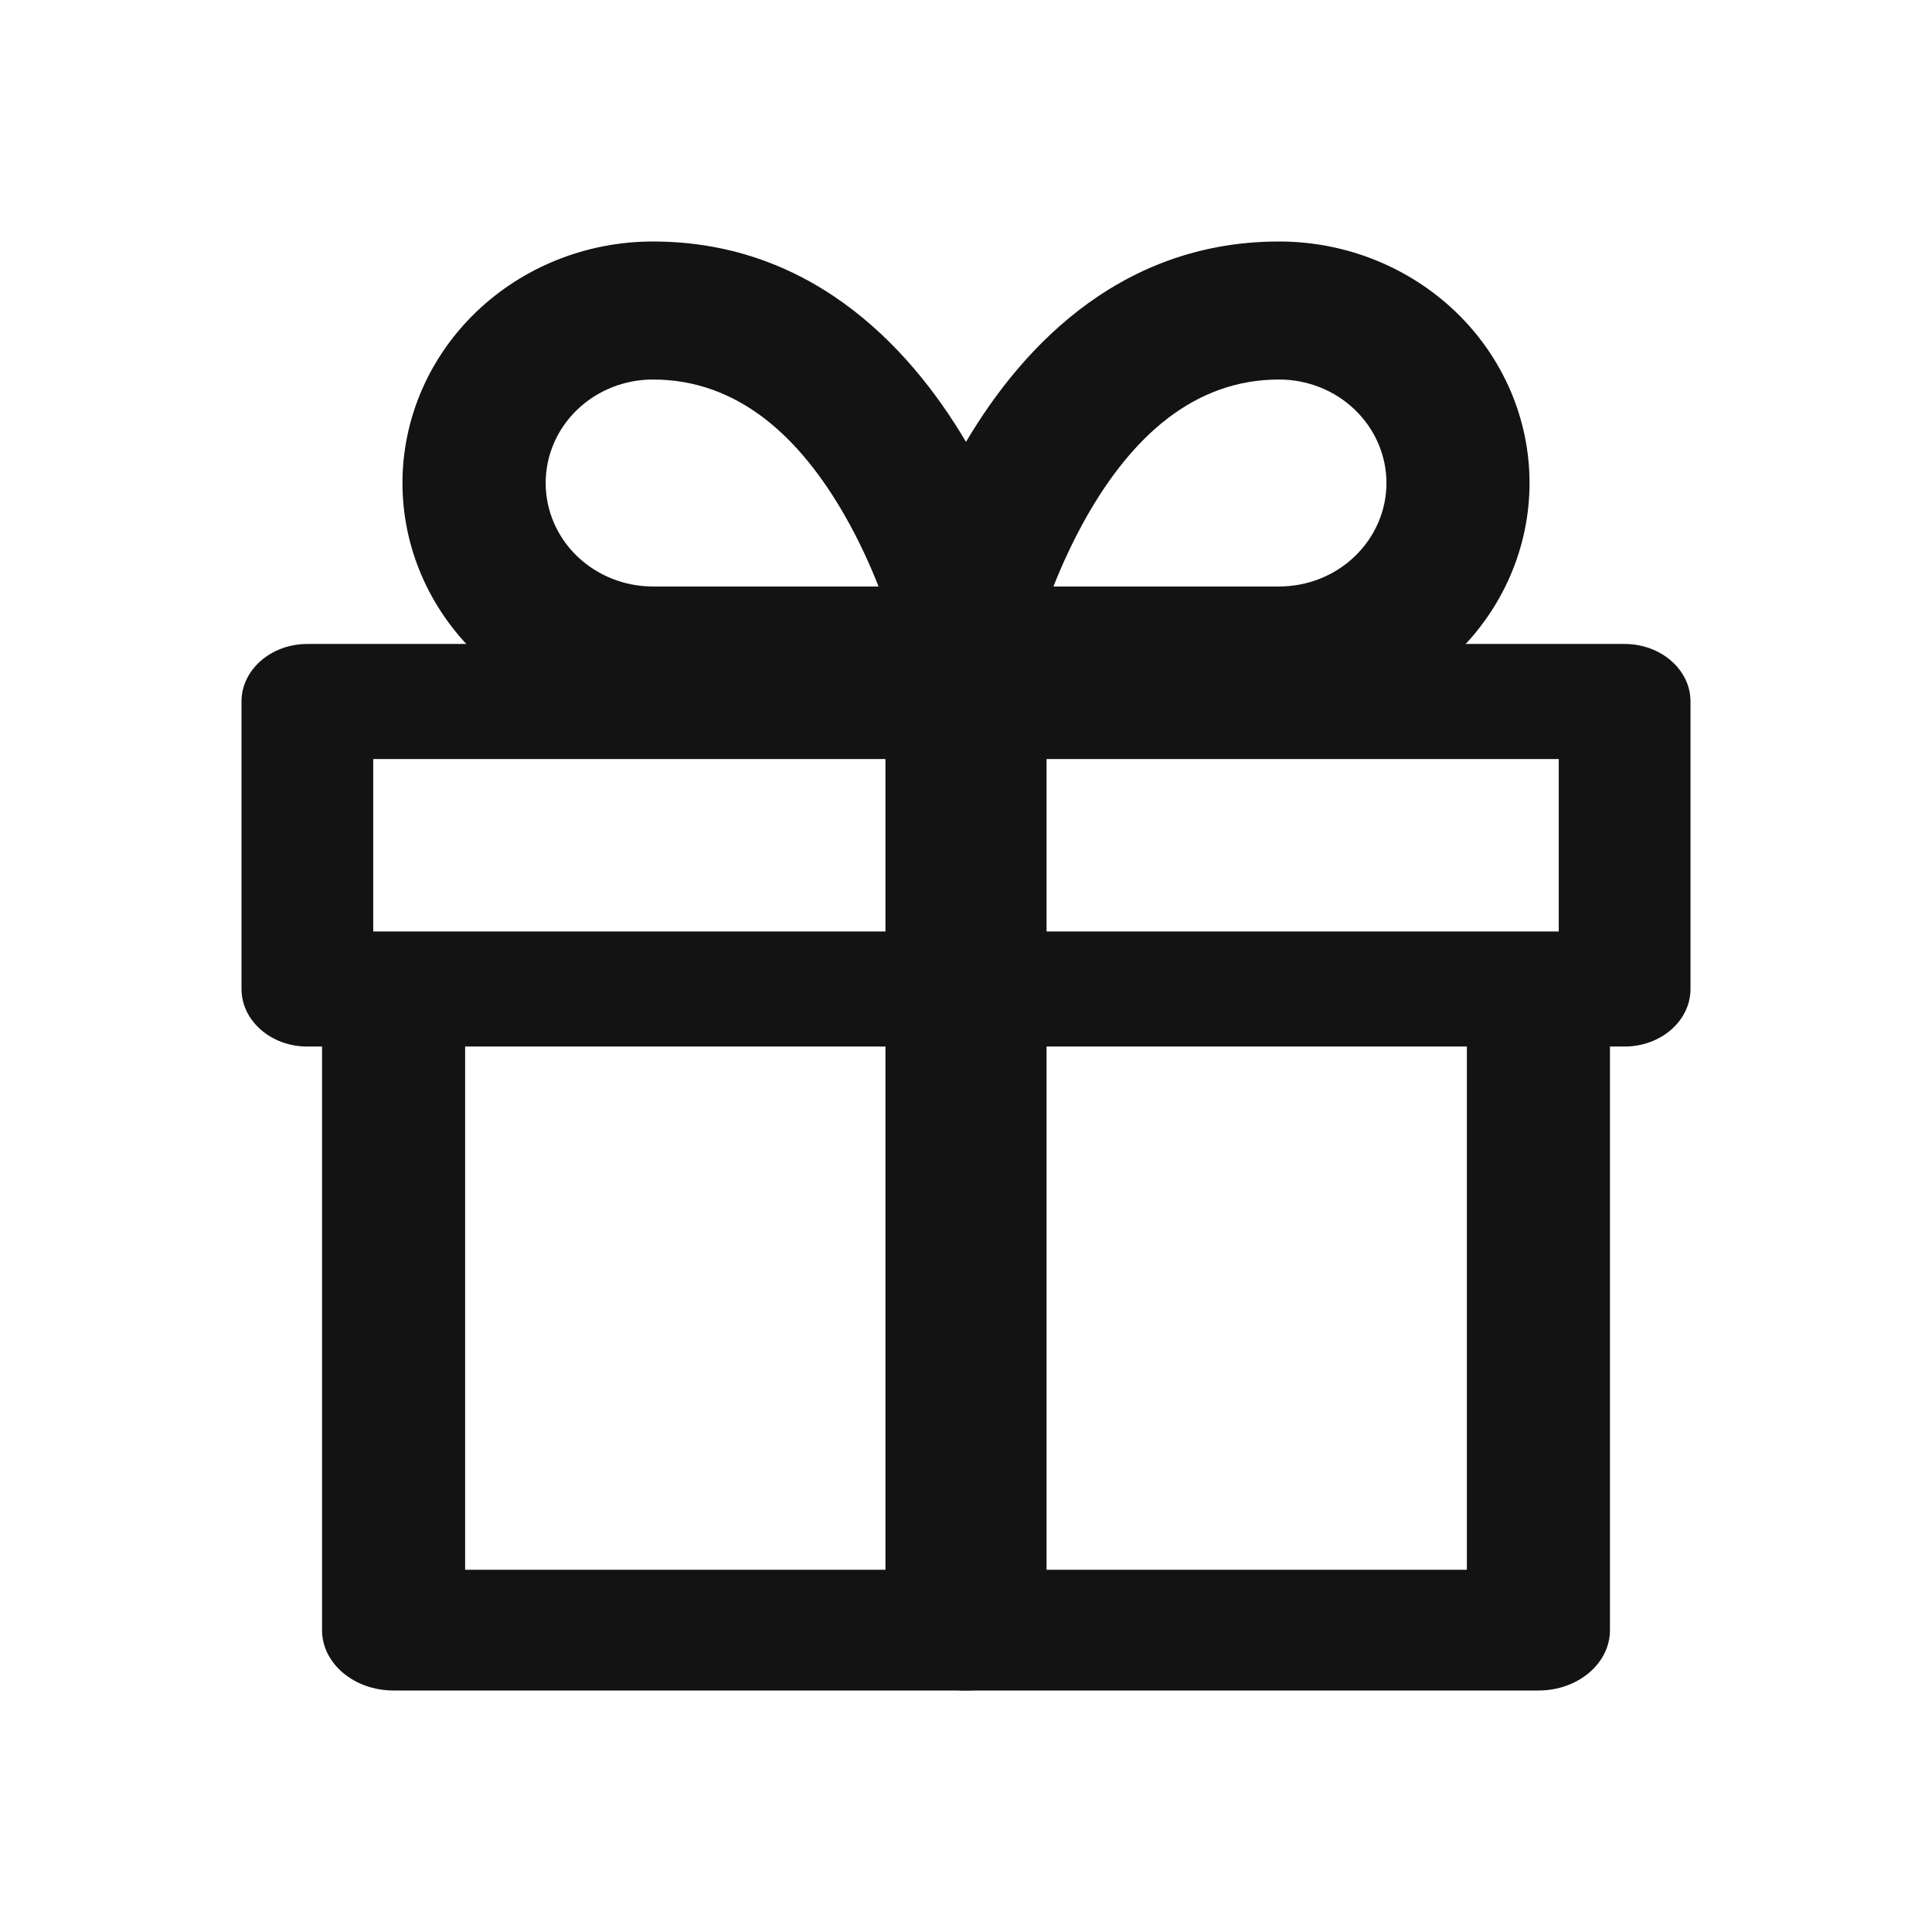
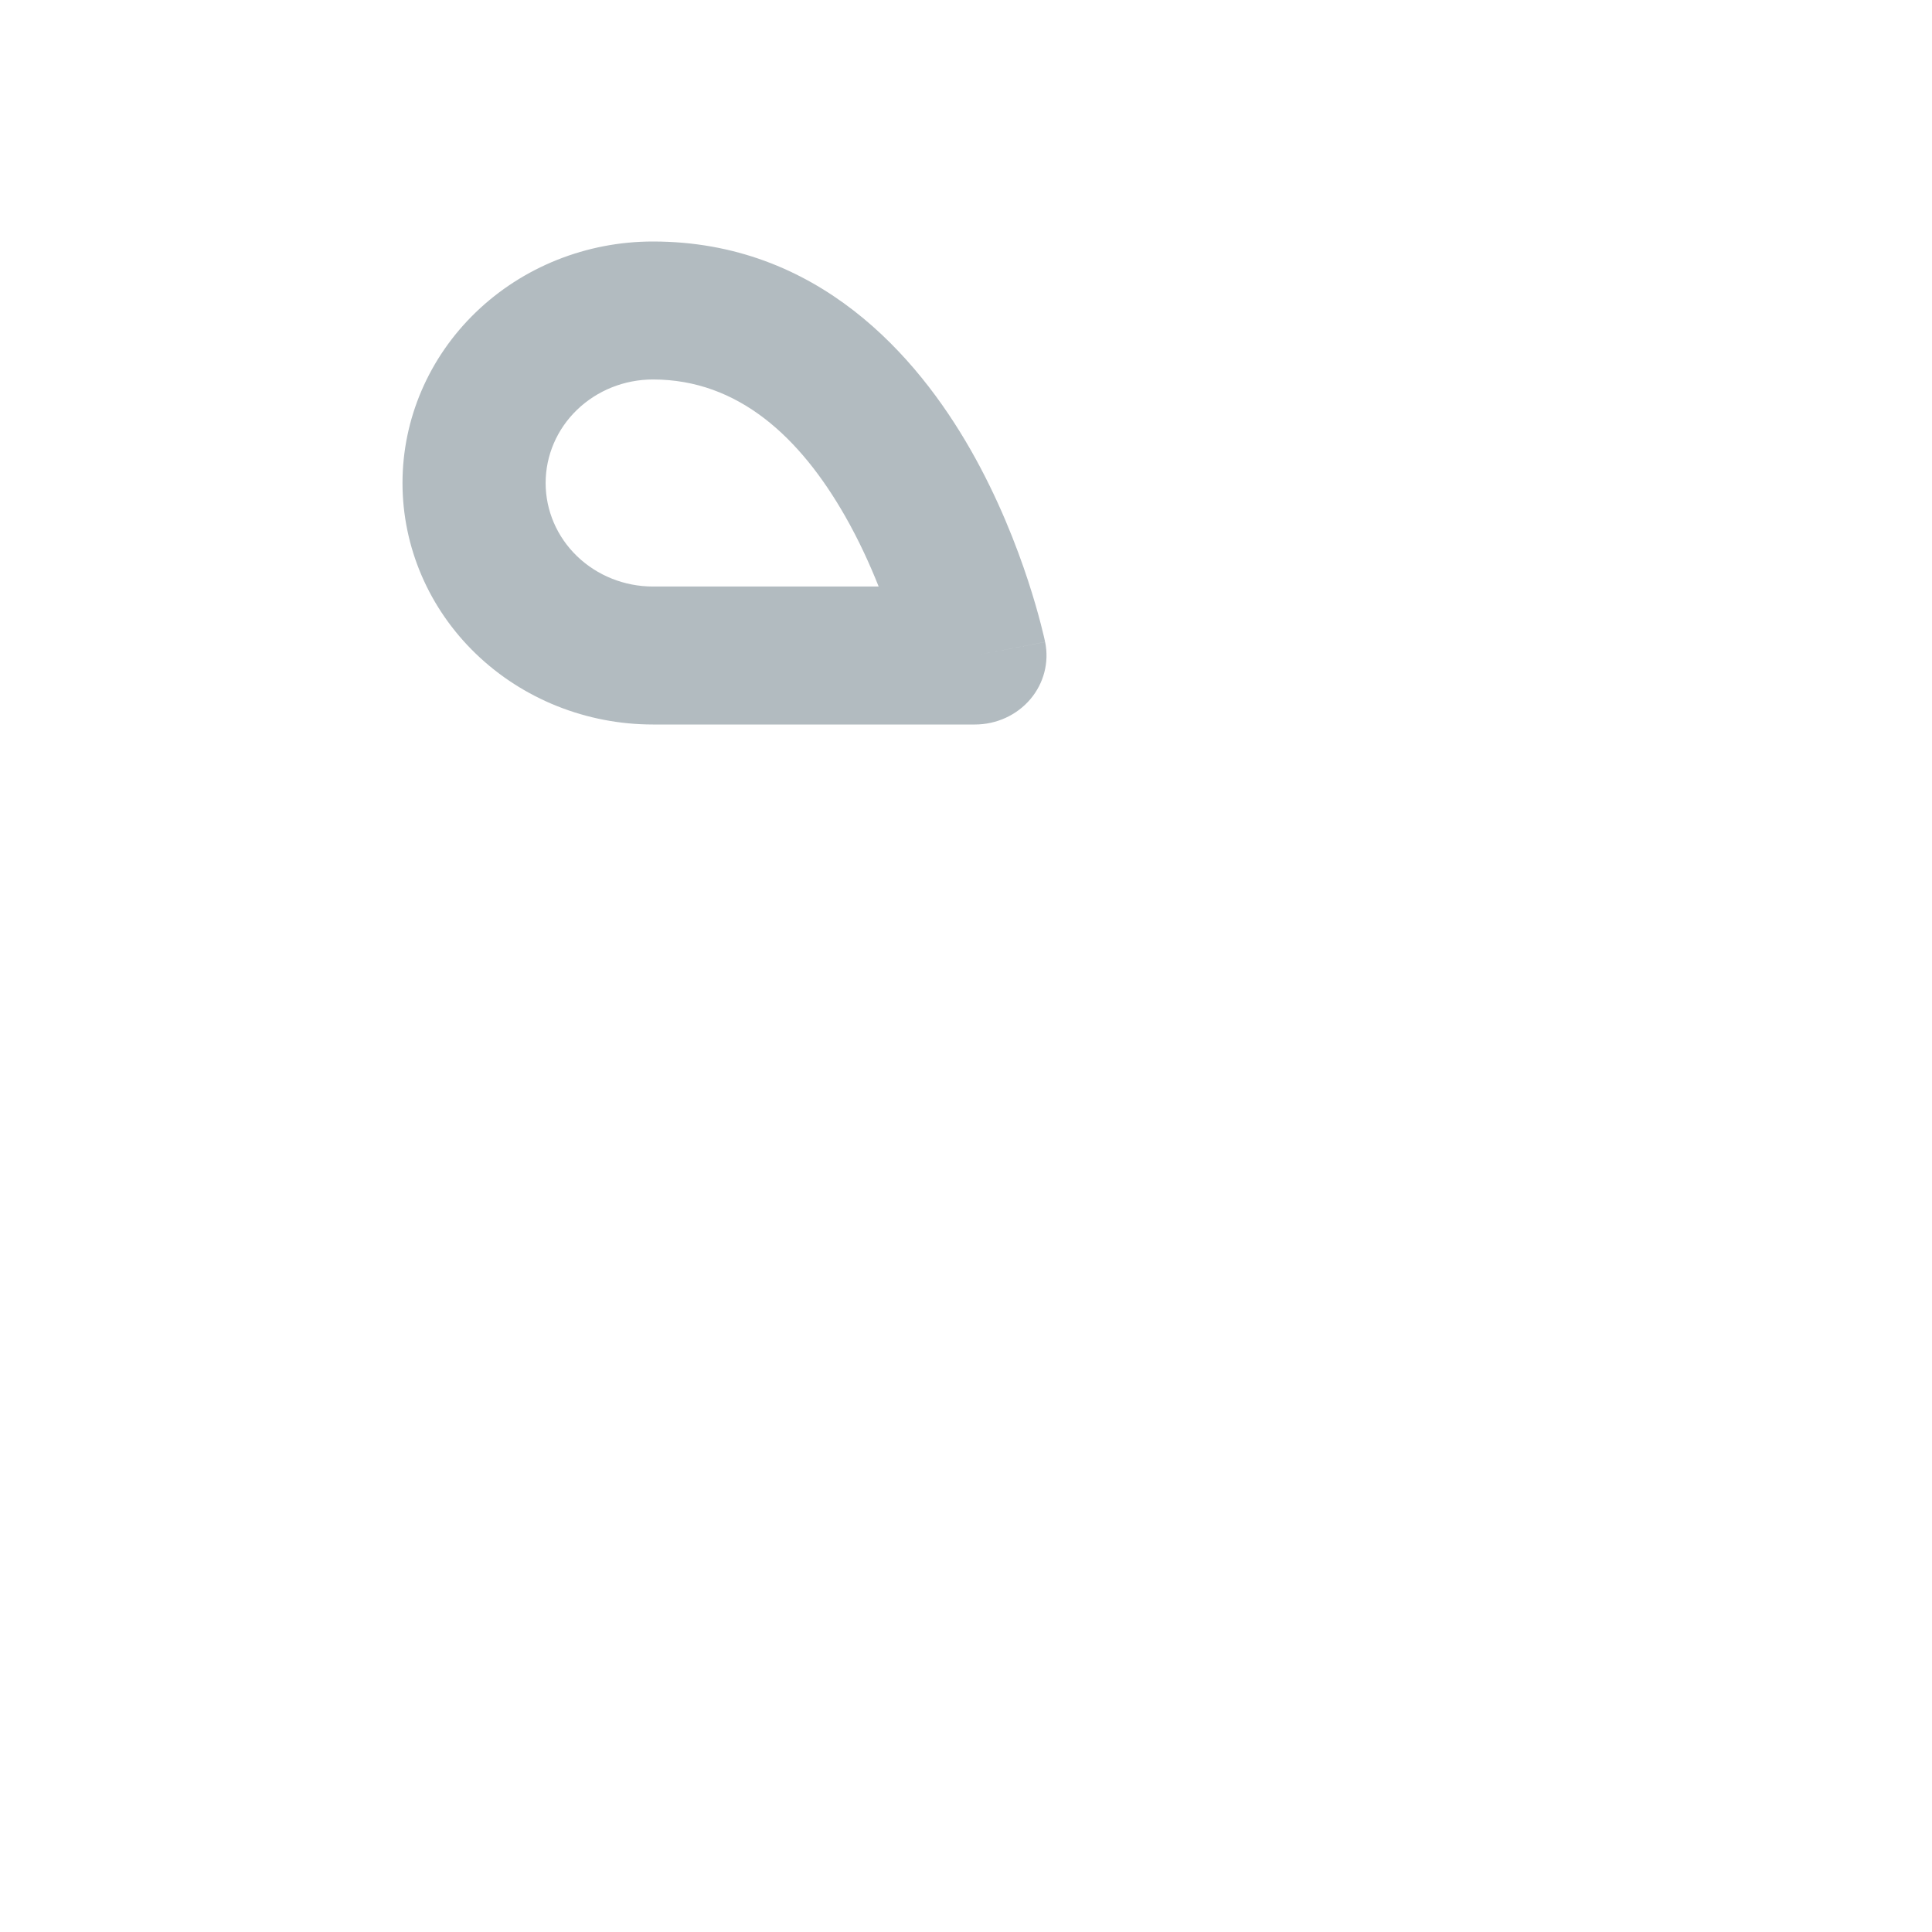
- <svg xmlns="http://www.w3.org/2000/svg" width="16" height="16" viewBox="0 0 16 16" fill="none">
-   <path fill-rule="evenodd" clip-rule="evenodd" d="M3.259 8C3.587 8 3.852 8.224 3.852 8.5V13H12.148V8.5C12.148 8.224 12.413 8 12.741 8C13.068 8 13.333 8.224 13.333 8.5V13.5C13.333 13.776 13.068 14 12.741 14H3.259C2.932 14 2.667 13.776 2.667 13.5V8.5C2.667 8.224 2.932 8 3.259 8Z" fill="#121312" />
-   <path fill-rule="evenodd" clip-rule="evenodd" d="M2 5.809C2 5.547 2.244 5.333 2.545 5.333H13.454C13.756 5.333 14 5.547 14 5.809V8.19C14 8.453 13.756 8.667 13.454 8.667H2.545C2.244 8.667 2 8.453 2 8.19V5.809ZM3.091 6.286V7.714H12.909V6.286H3.091Z" fill="#121312" />
-   <path fill-rule="evenodd" clip-rule="evenodd" d="M8 5.333C8.368 5.333 8.667 5.562 8.667 5.843V13.49C8.667 13.772 8.368 14 8 14C7.632 14 7.333 13.772 7.333 13.49V5.843C7.333 5.562 7.632 5.333 8 5.333Z" fill="#121312" />
-   <path fill-rule="evenodd" clip-rule="evenodd" d="M5.407 3.143C5.172 3.143 4.946 3.233 4.779 3.394C4.612 3.555 4.519 3.773 4.519 4C4.519 4.227 4.612 4.445 4.779 4.606C4.946 4.767 5.172 4.857 5.407 4.857H7.276C7.204 4.675 7.113 4.474 6.999 4.275C6.627 3.622 6.115 3.143 5.407 3.143ZM8.074 5.429C8.655 5.317 8.655 5.316 8.655 5.316L8.655 5.316L8.655 5.314L8.654 5.311L8.652 5.302C8.65 5.295 8.648 5.285 8.645 5.272C8.639 5.247 8.631 5.211 8.62 5.167C8.597 5.079 8.562 4.956 8.514 4.81C8.418 4.518 8.266 4.124 8.038 3.725C7.596 2.95 6.774 2 5.407 2C4.857 2 4.33 2.211 3.941 2.586C3.552 2.961 3.333 3.47 3.333 4C3.333 4.53 3.552 5.039 3.941 5.414C4.33 5.789 4.857 6 5.407 6H8.074C8.252 6 8.42 5.923 8.532 5.791C8.645 5.658 8.69 5.484 8.655 5.317L8.074 5.429Z" fill="#121312" />
-   <path fill-rule="evenodd" clip-rule="evenodd" d="M7.962 3.725C8.404 2.95 9.226 2 10.593 2C11.143 2 11.67 2.211 12.059 2.586C12.448 2.961 12.667 3.47 12.667 4C12.667 4.53 12.448 5.039 12.059 5.414C11.67 5.789 11.143 6 10.593 6H7.926C7.748 6 7.58 5.923 7.468 5.791C7.355 5.658 7.31 5.484 7.345 5.317L7.926 5.429C7.345 5.317 7.345 5.316 7.345 5.316L7.345 5.316L7.345 5.314L7.346 5.311L7.348 5.302C7.35 5.295 7.352 5.285 7.355 5.272C7.361 5.247 7.369 5.211 7.381 5.167C7.403 5.079 7.438 4.956 7.486 4.81C7.582 4.518 7.734 4.124 7.962 3.725ZM8.724 4.857H10.593C10.828 4.857 11.055 4.767 11.221 4.606C11.388 4.445 11.482 4.227 11.482 4C11.482 3.773 11.388 3.555 11.221 3.394C11.055 3.233 10.828 3.143 10.593 3.143C9.885 3.143 9.373 3.622 9.001 4.275C8.888 4.474 8.796 4.675 8.724 4.857ZM8.507 5.542C8.507 5.542 8.507 5.542 8.507 5.542L8.507 5.542Z" fill="#121312" />
+ <svg xmlns="http://www.w3.org/2000/svg" width="24" height="24" viewBox="0 0 24 24" fill="none">
+   <path fill-rule="evenodd" clip-rule="evenodd" d="M4.889 12C5.38 12 5.778 12.336 5.778 12.75V19.5H18.222V12.75C18.222 12.336 18.62 12 19.111 12C19.602 12 20 12.336 20 12.75V20.25C20 20.664 19.602 21 19.111 21H4.889C4.398 21 4 20.664 4 20.25V12.75C4 12.336 4.398 12 4.889 12Z" />
+   <path fill-rule="evenodd" clip-rule="evenodd" d="M3 8.714C3 8.32 3.366 8 3.818 8H20.182C20.634 8 21 8.32 21 8.714V12.286C21 12.68 20.634 13 20.182 13H3.818C3.366 13 3 12.68 3 12.286V8.714ZM4.636 9.429V11.571H19.364V9.429H4.636Z" />
+   <path fill-rule="evenodd" clip-rule="evenodd" d="M12 8C12.552 8 13 8.342 13 8.765V20.235C13 20.658 12.552 21 12 21C11.448 21 11 20.658 11 20.235V8.765C11 8.342 11.448 8 12 8Z" />
+   <path fill-rule="evenodd" clip-rule="evenodd" d="M8.111 4.714C7.757 4.714 7.418 4.85 7.168 5.091C6.918 5.332 6.778 5.659 6.778 6C6.778 6.341 6.918 6.668 7.168 6.909C7.418 7.15 7.757 7.286 8.111 7.286H10.915C10.806 7.012 10.669 6.711 10.499 6.413C9.94 5.433 9.172 4.714 8.111 4.714ZM12.111 8.143C12.983 7.975 12.983 7.974 12.983 7.974L12.982 7.973L12.982 7.972L12.981 7.967L12.978 7.953C12.976 7.942 12.972 7.927 12.968 7.908C12.959 7.87 12.946 7.817 12.929 7.751C12.895 7.619 12.843 7.434 12.771 7.214C12.628 6.778 12.399 6.186 12.057 5.587C11.393 4.424 10.161 3 8.111 3C7.286 3 6.495 3.316 5.911 3.879C5.328 4.441 5 5.204 5 6C5 6.796 5.328 7.559 5.911 8.121C6.495 8.684 7.286 9 8.111 9H12.111C12.377 9 12.63 8.885 12.799 8.686C12.967 8.488 13.035 8.227 12.983 7.975L12.111 8.143Z" fill="#B2BBC0" />
+   <path fill-rule="evenodd" clip-rule="evenodd" d="M11.943 5.587C12.607 4.424 13.839 3 15.889 3C16.714 3 17.505 3.316 18.089 3.879C18.672 4.441 19 5.204 19 6C19 6.796 18.672 7.559 18.089 8.121C17.505 8.684 16.714 9 15.889 9H11.889C11.623 9 11.37 8.885 11.201 8.686C11.033 8.488 10.965 8.227 11.017 7.975L11.889 8.143C11.017 7.975 11.017 7.974 11.017 7.974L11.018 7.973L11.018 7.972L11.019 7.967L11.022 7.953C11.024 7.942 11.028 7.927 11.032 7.908C11.041 7.87 11.054 7.817 11.071 7.751C11.105 7.619 11.157 7.434 11.229 7.214C11.372 6.778 11.601 6.186 11.943 5.587ZM13.085 7.286H15.889C16.242 7.286 16.582 7.15 16.832 6.909C17.082 6.668 17.222 6.341 17.222 6C17.222 5.659 17.082 5.332 16.832 5.091C16.582 4.85 16.242 4.714 15.889 4.714C14.828 4.714 14.06 5.433 13.501 6.413C13.331 6.711 13.194 7.012 13.085 7.286ZM12.76 8.312C12.76 8.313 12.76 8.313 12.76 8.312L12.76 8.312Z" />
</svg>
